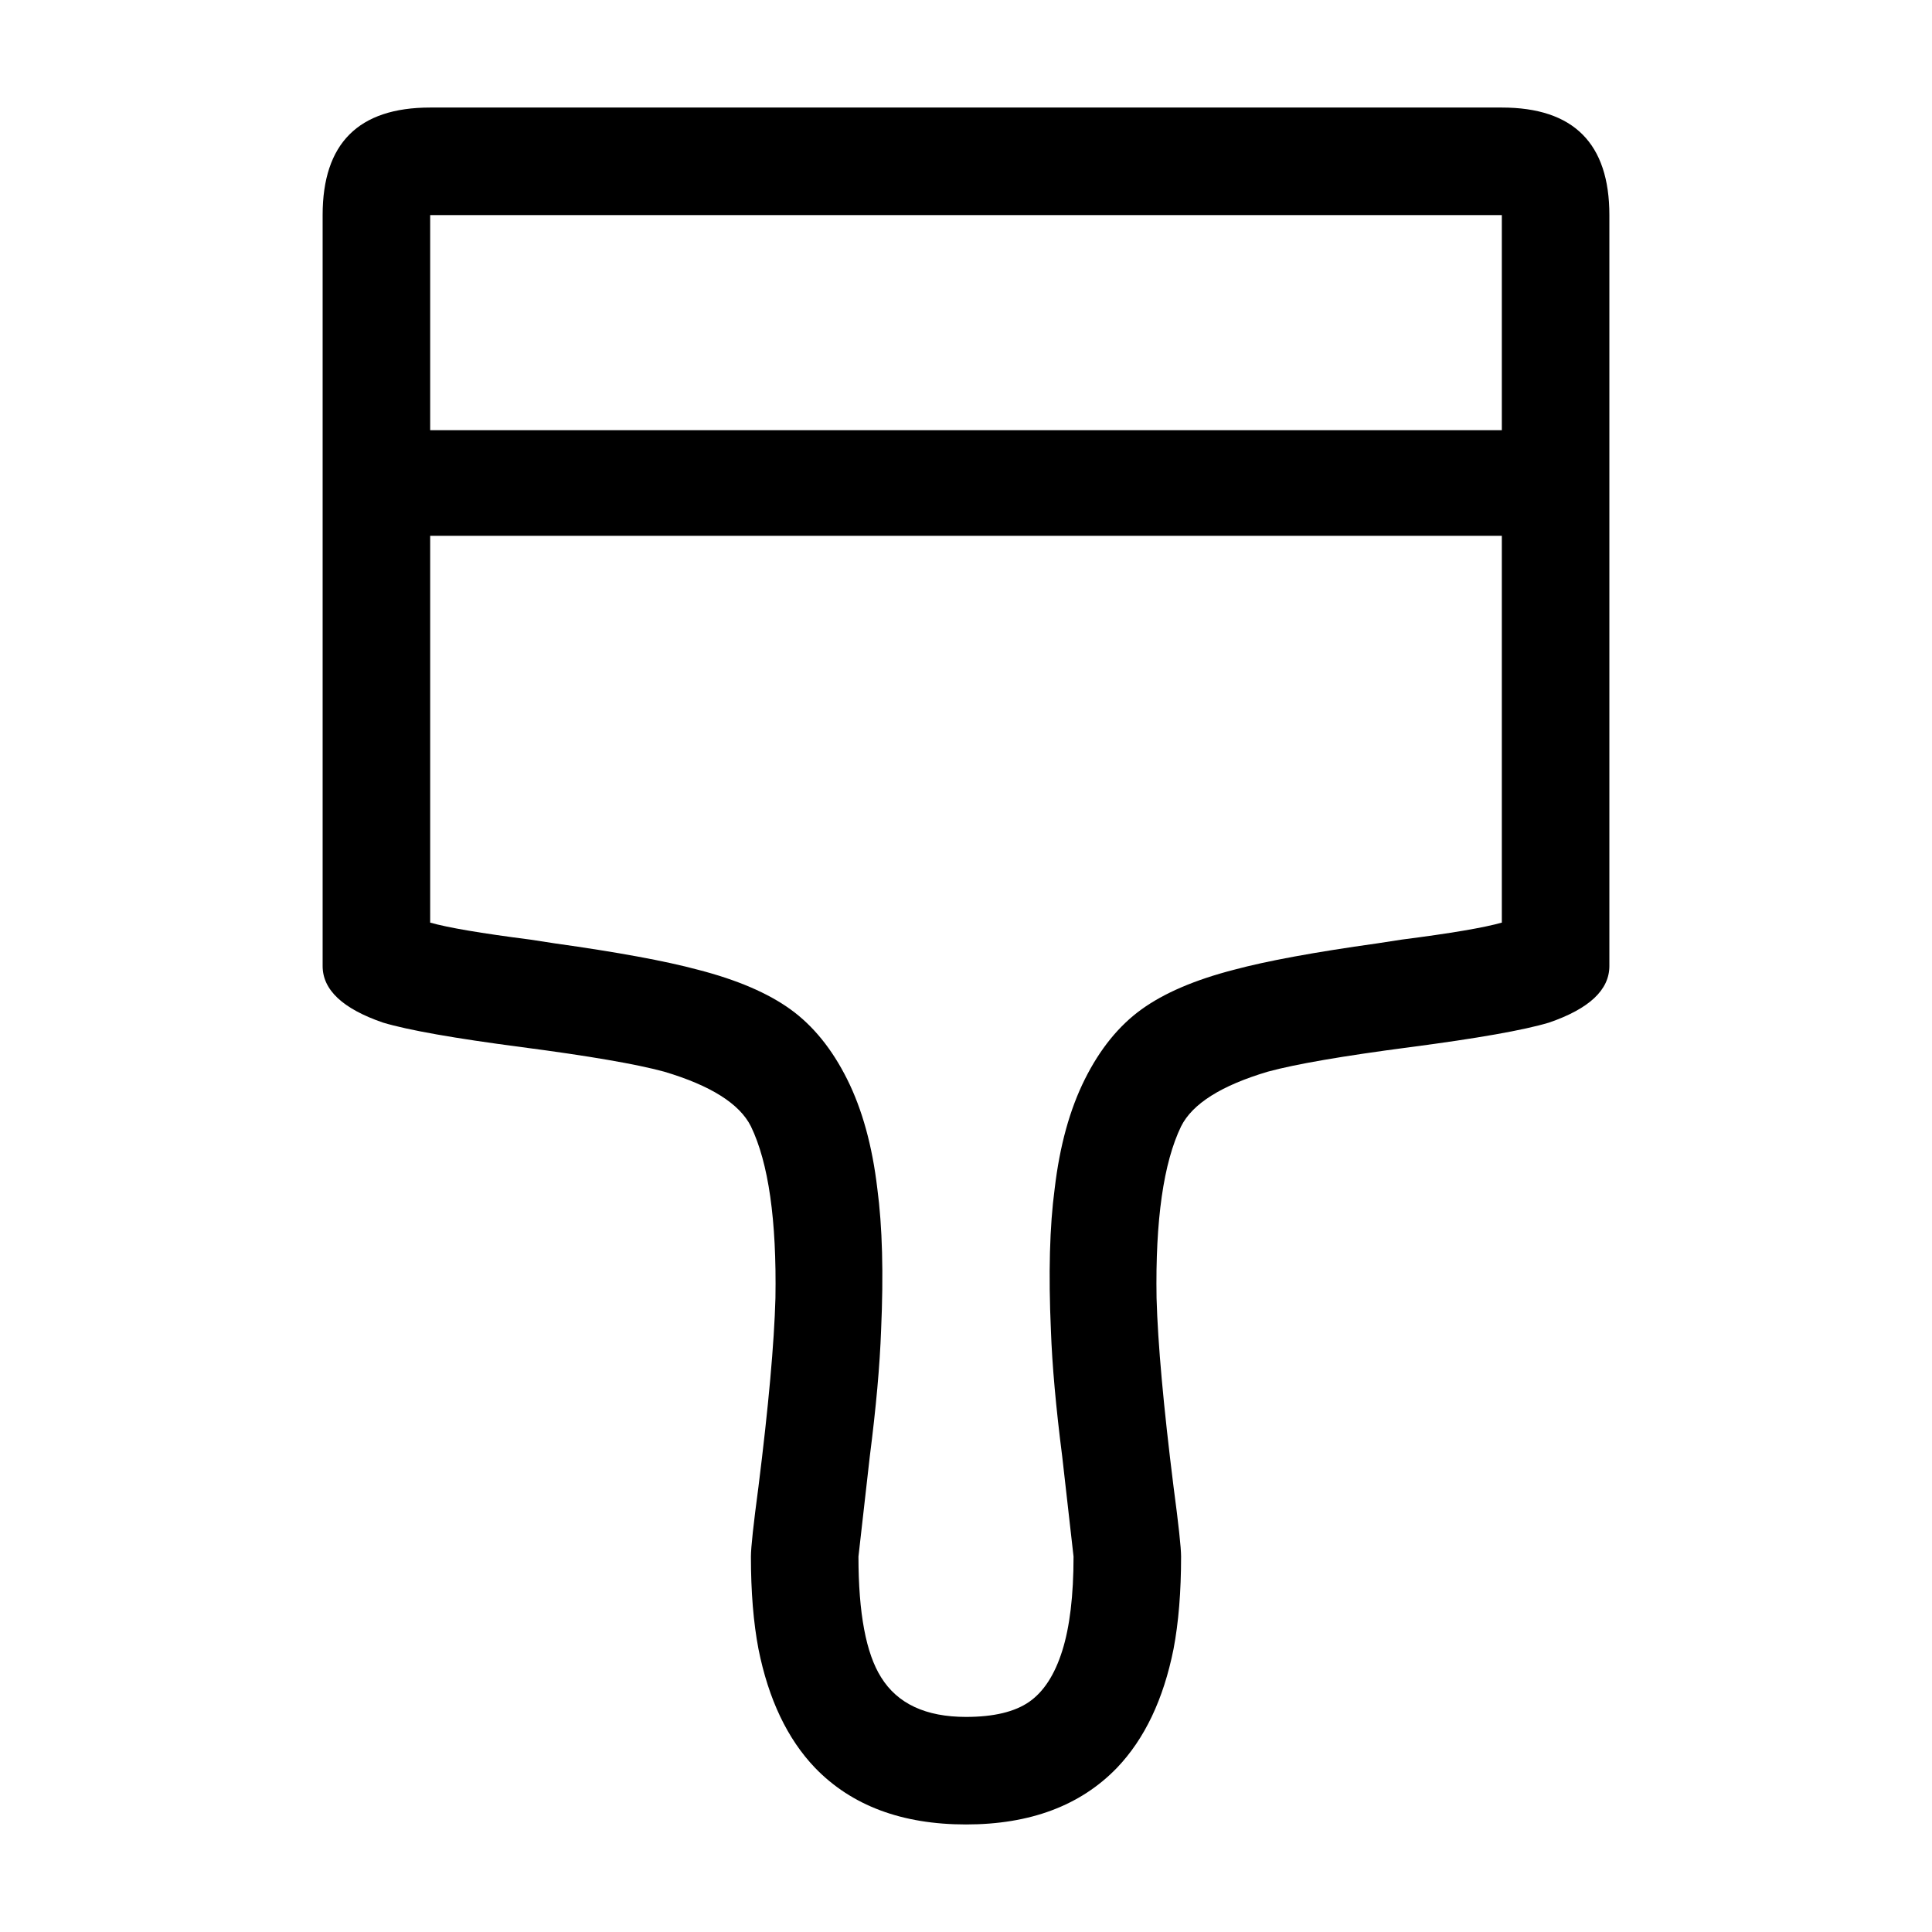
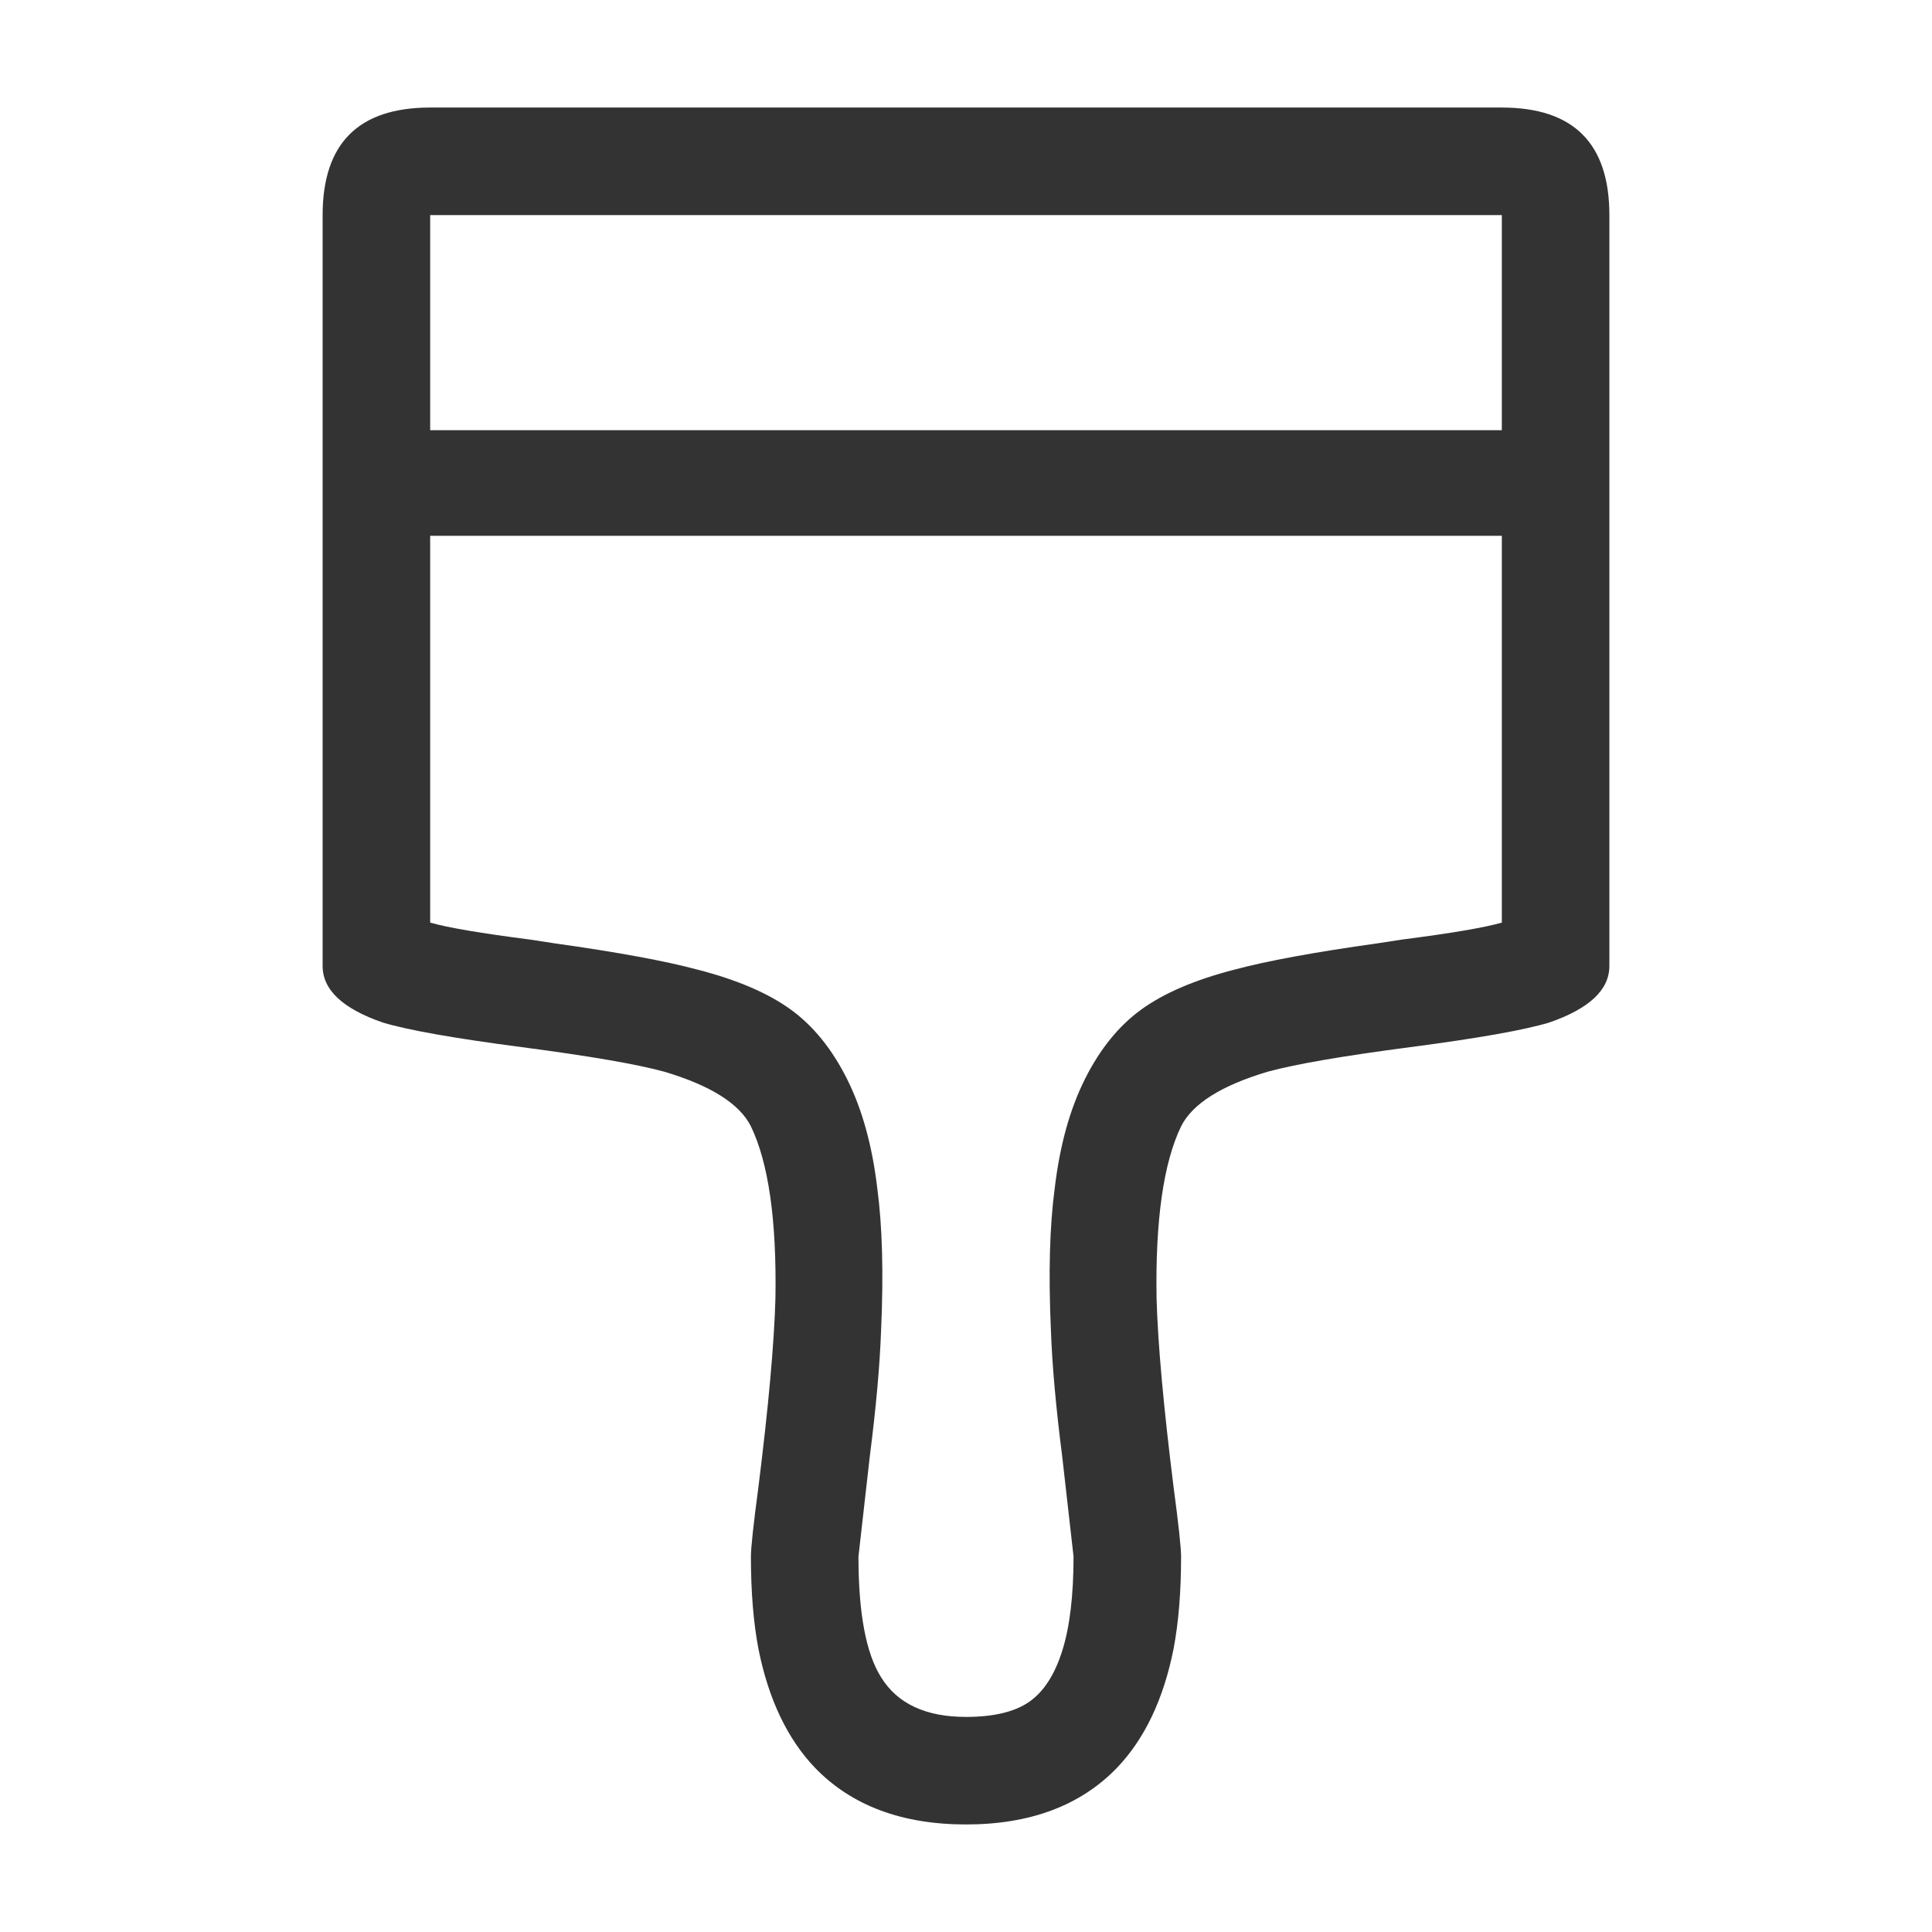
<svg xmlns="http://www.w3.org/2000/svg" viewBox="0 0 1024 1024" width="32" height="32">
-   <path fill="currentColor" d="M228 57q-57 0-57 57v398q0 19 32 30 20 6 73.5 13t75.5 13q37 11 46 29 14 29 13 91-1 36-9 100-4 30-4 37 0 28 4 49 8 40 30 63 29 30 80 30t80-30q22-23 30-63 4-21 4-49 0-7-4-37-8-64-9-100-1-62 13-91 9-18 46-29 22-6 75.5-13t73.5-13q32-11 32-30V114q0-57-57-57zM796 489q-14 4-53 9l-13 2q-50 7-76 14-31 8-49 21t-30 37-16 58q-4 30-2 75 1 28 6 67l6 53q0 31-6 50t-17.5 27-33.5 8q-32 0-45-21-12-19-12-64l6-53q5-39 6-67 2-45-2-75-4-34-16-58t-30-37-49-21q-26-7-76-14l-13-2q-39-5-53-9V284h568zM796 228H228V114h568z" />
+   <path fill="#333333" d="M228 57q-57 0-57 57v398q0 19 32 30 20 6 73.5 13t75.5 13q37 11 46 29 14 29 13 91-1 36-9 100-4 30-4 37 0 28 4 49 8 40 30 63 29 30 80 30t80-30q22-23 30-63 4-21 4-49 0-7-4-37-8-64-9-100-1-62 13-91 9-18 46-29 22-6 75.5-13t73.5-13q32-11 32-30V114q0-57-57-57zM796 489q-14 4-53 9l-13 2q-50 7-76 14-31 8-49 21t-30 37-16 58q-4 30-2 75 1 28 6 67l6 53q0 31-6 50t-17.5 27-33.5 8q-32 0-45-21-12-19-12-64l6-53q5-39 6-67 2-45-2-75-4-34-16-58t-30-37-49-21q-26-7-76-14l-13-2q-39-5-53-9V284h568zM796 228H228V114h568z" />
</svg>
